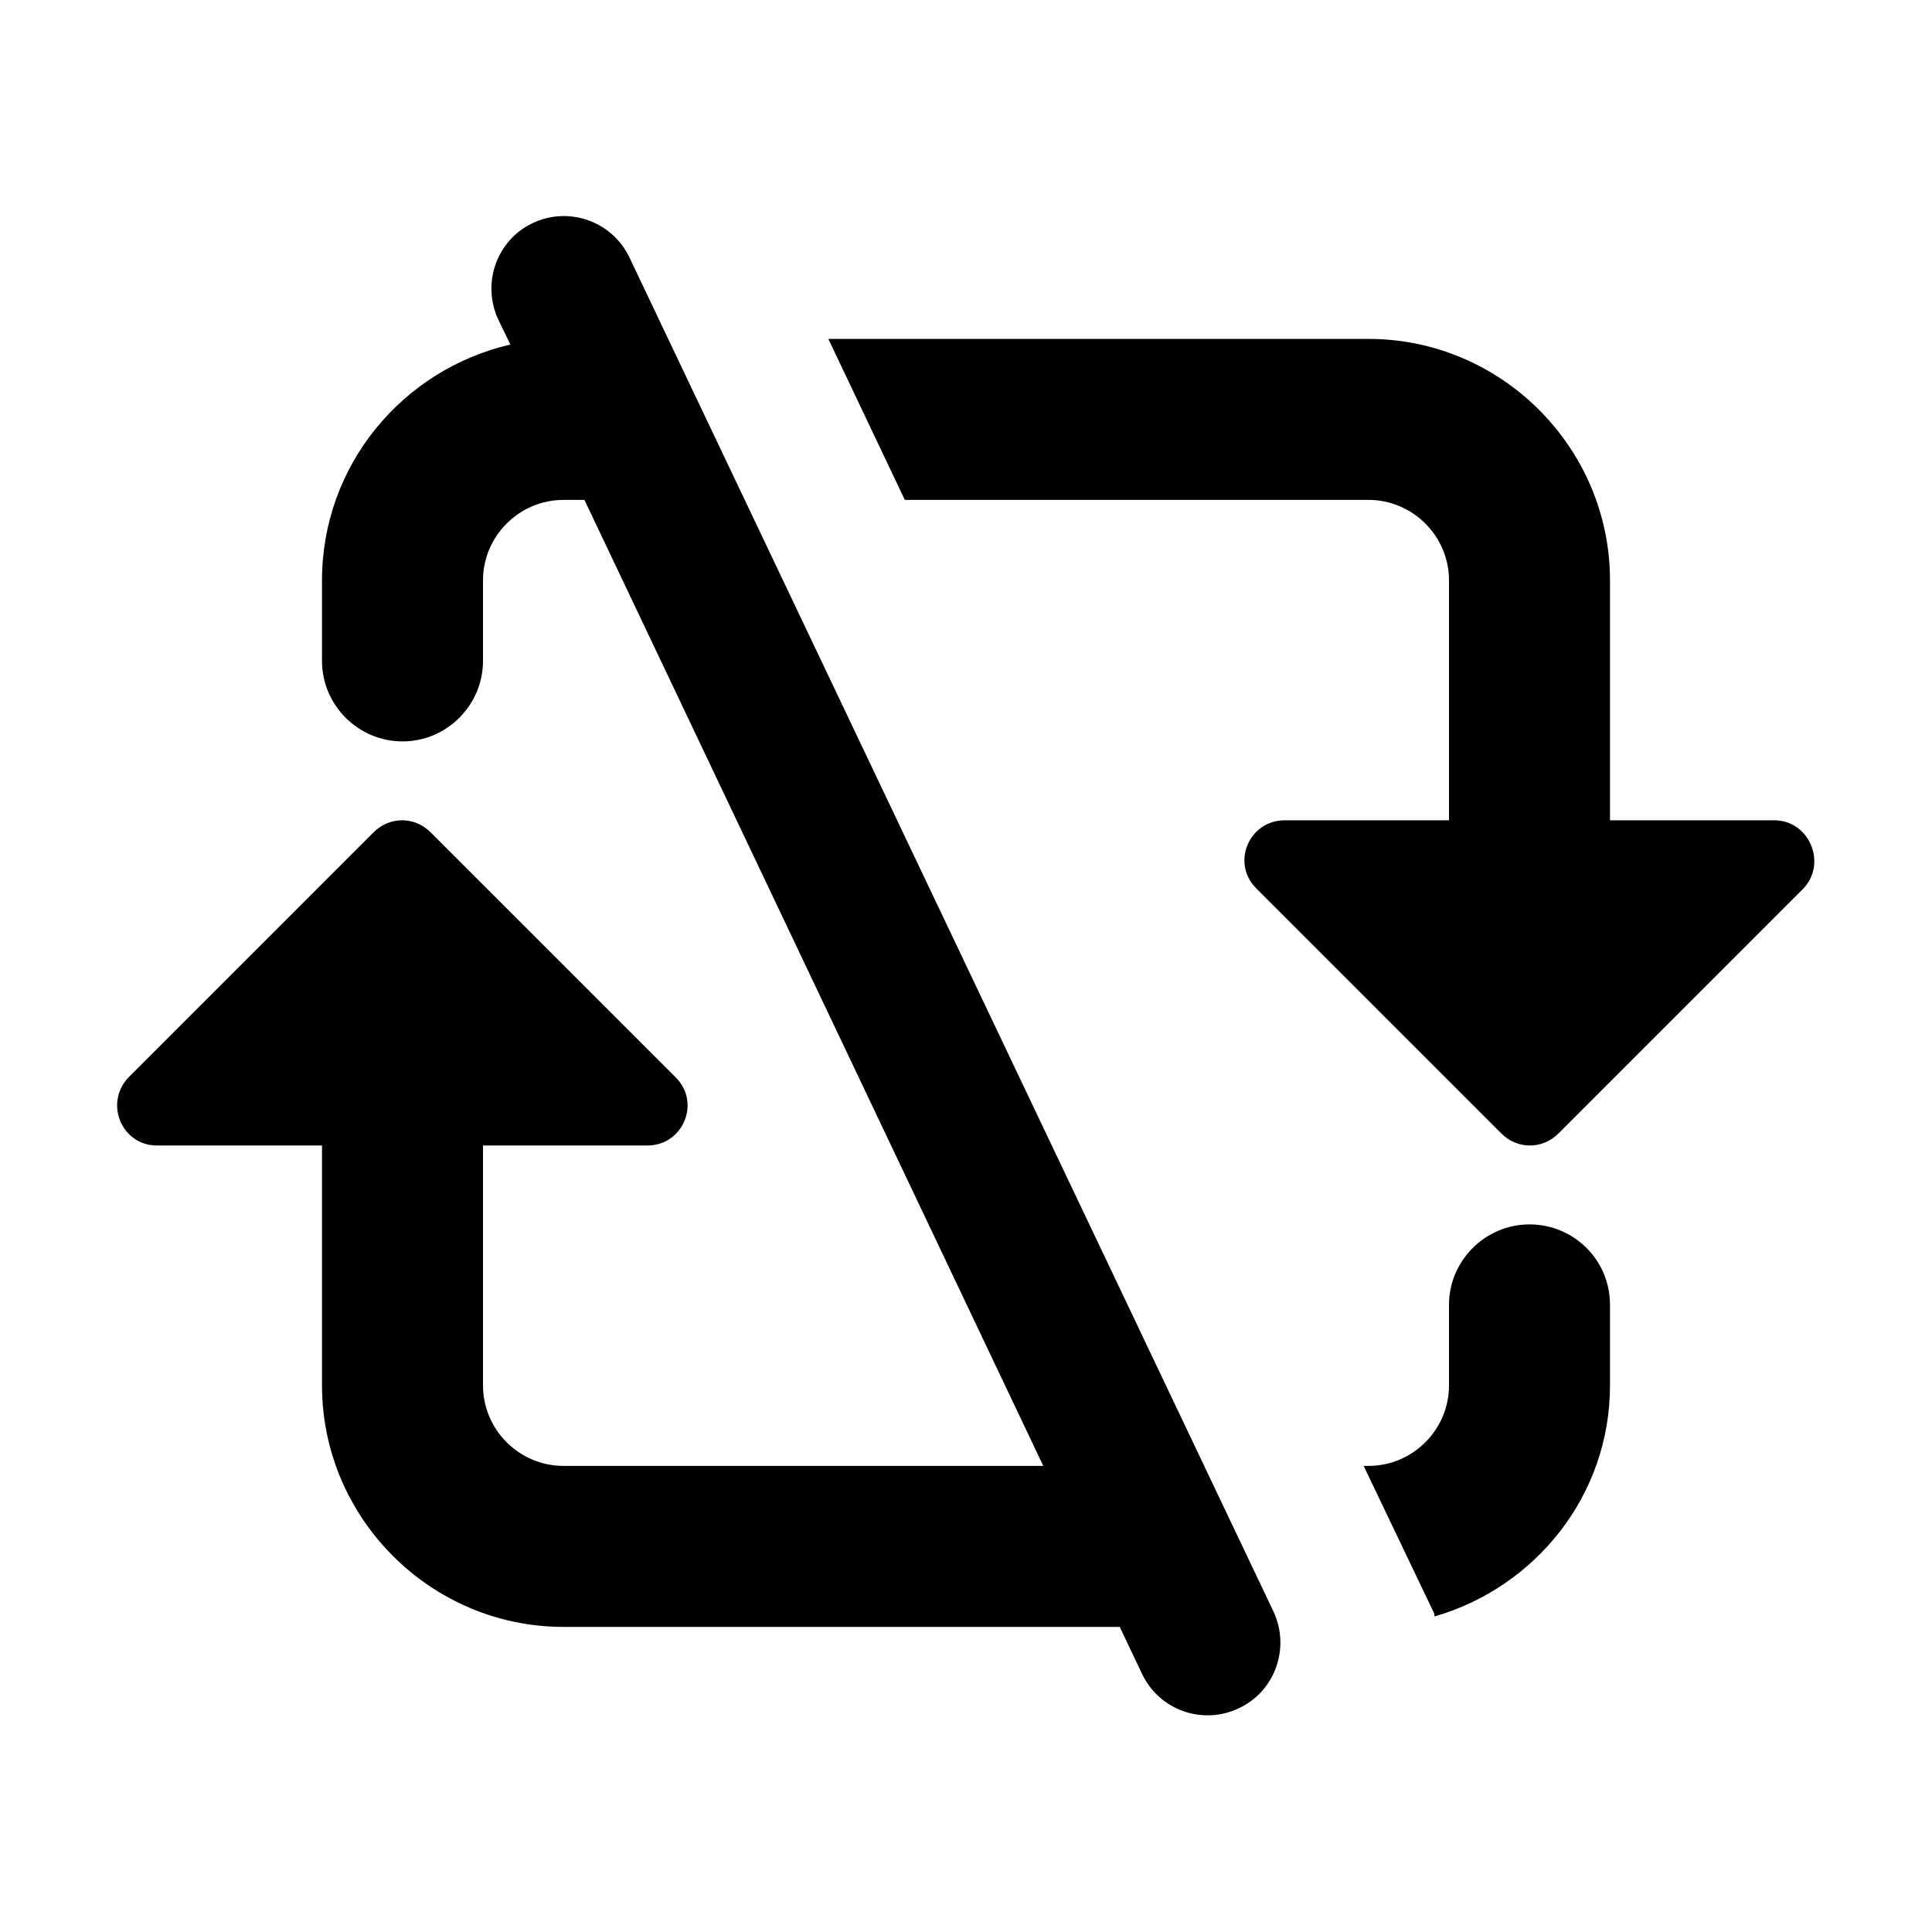
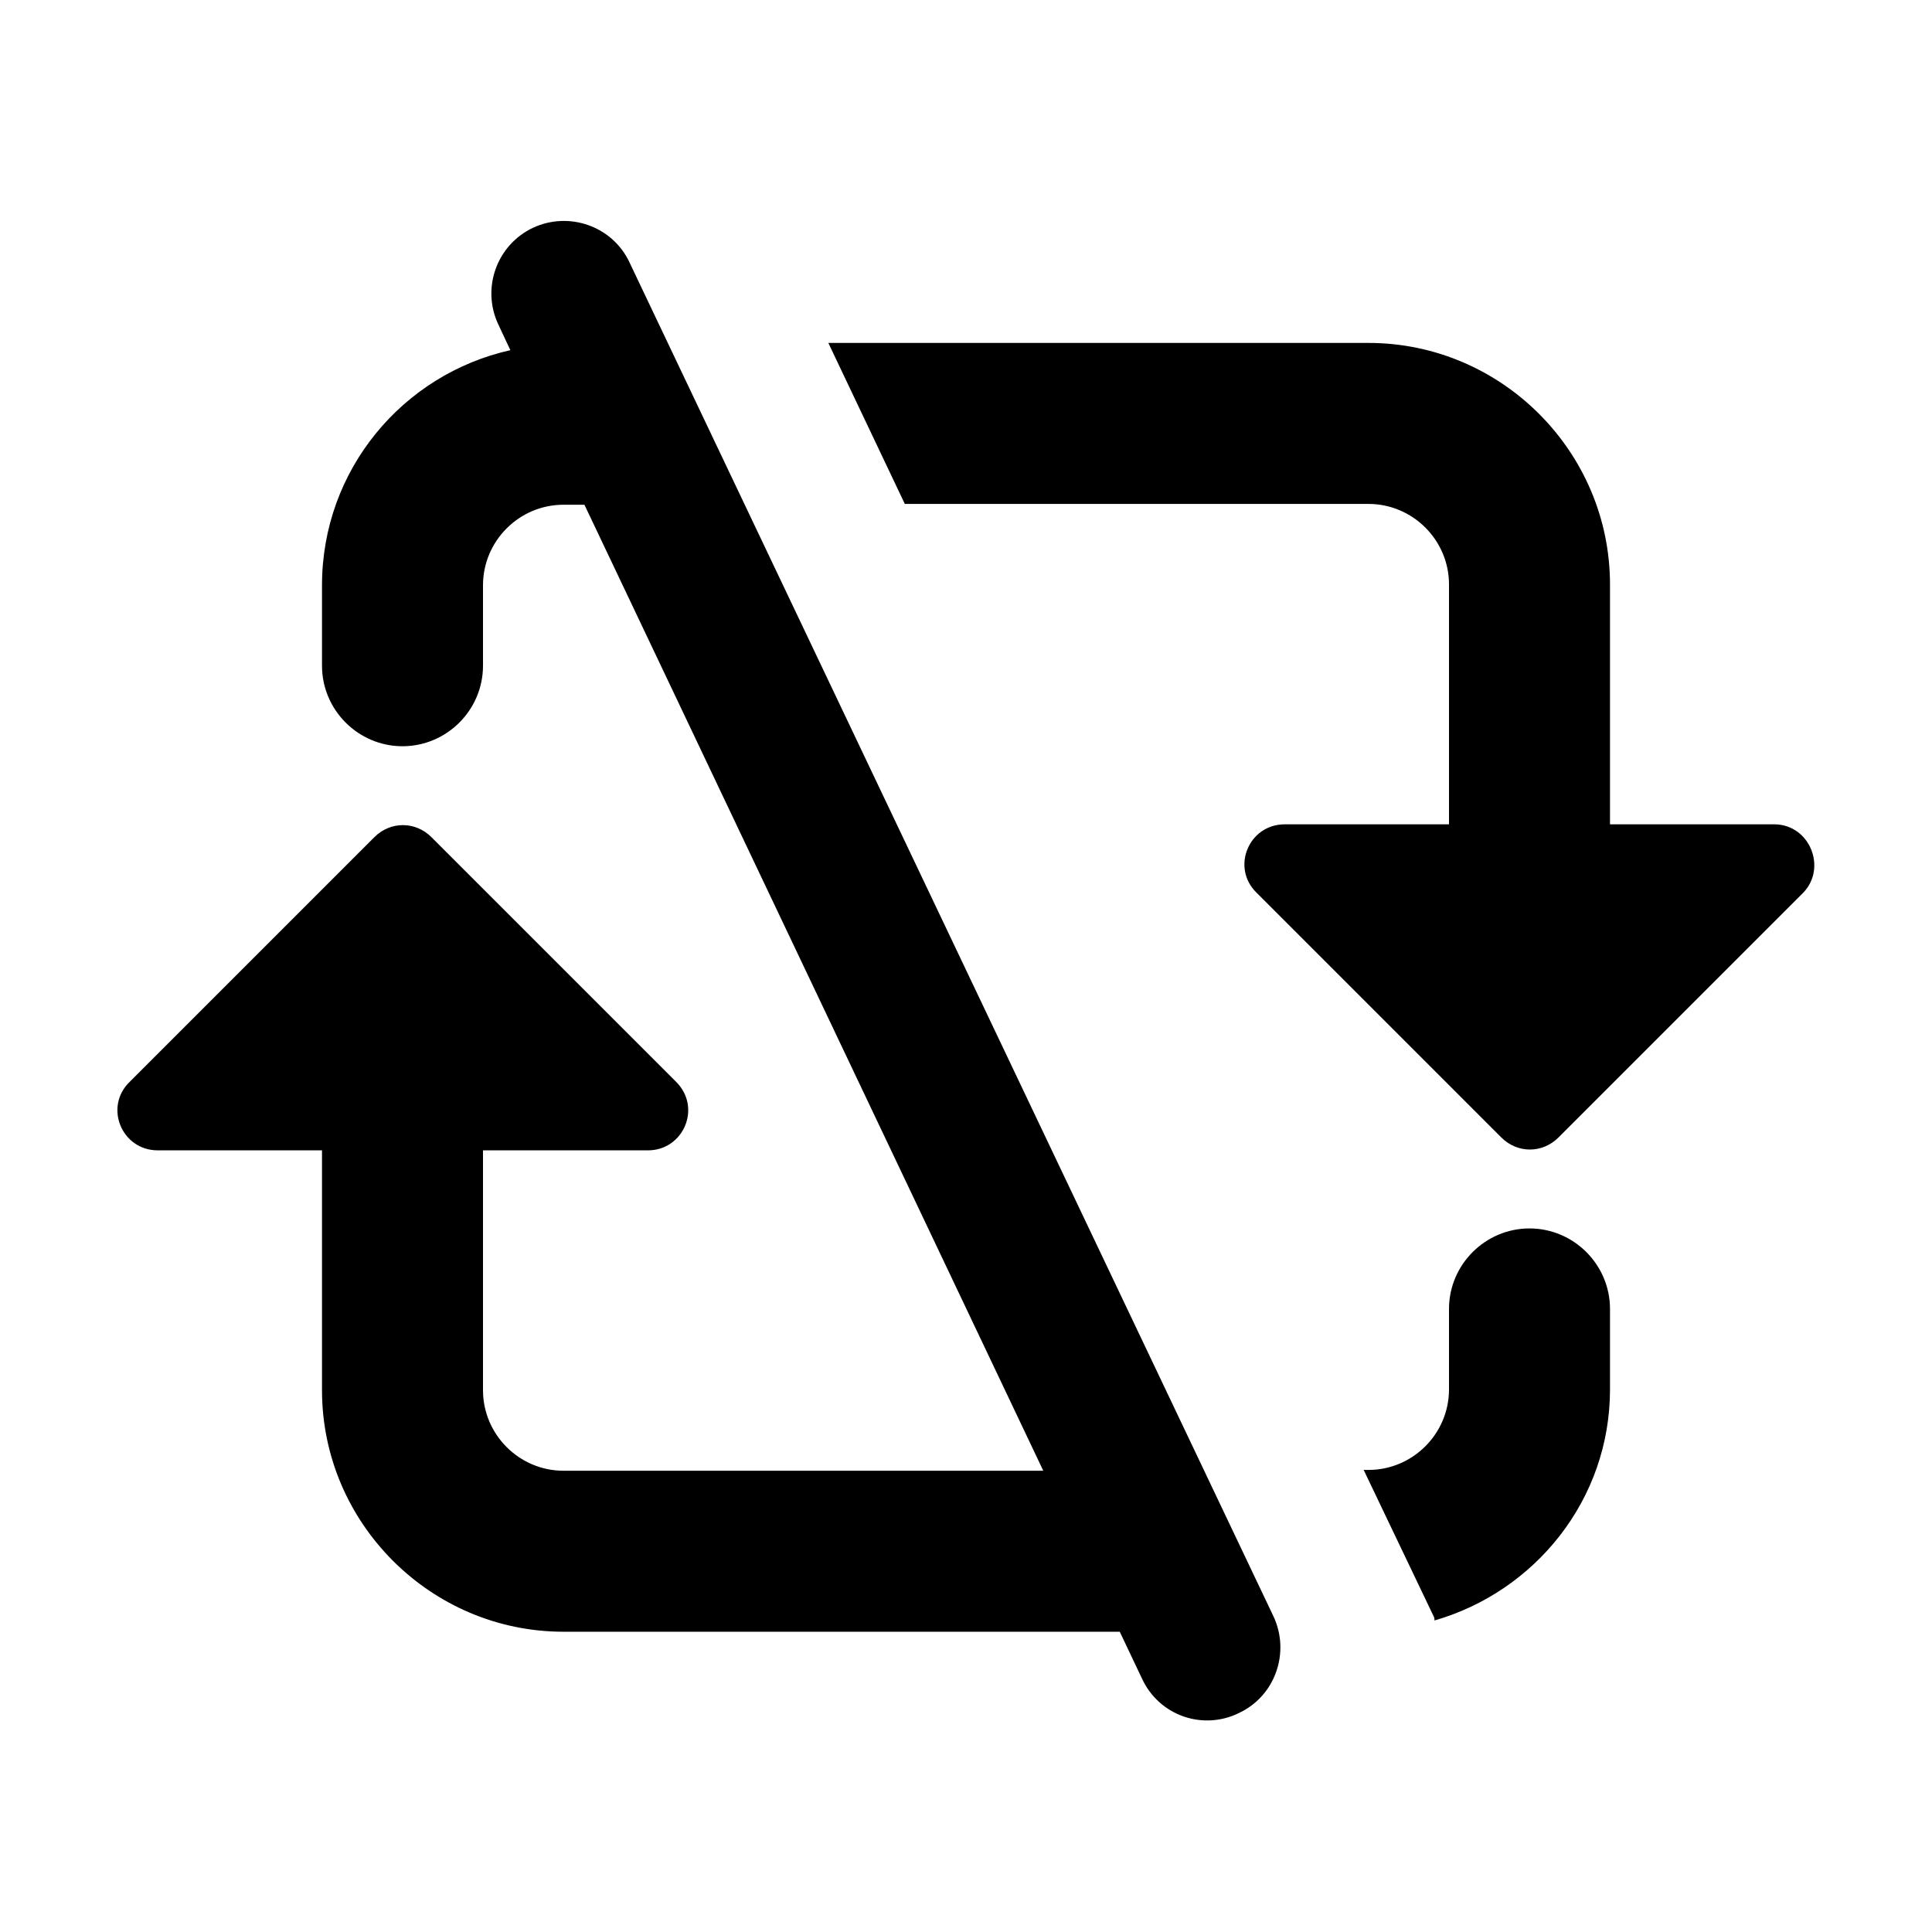
<svg xmlns="http://www.w3.org/2000/svg" width="24" height="24" viewBox="0 0 24 24" fill="currentColor">
-   <path fill-rule="evenodd" clip-rule="evenodd" d="M7.82 3.2a.903.903 0 00-1.2-.43c-.45.21-.64.75-.43 1.2l.15.31C5 4.59 4 5.78 4 7.21v1c0 .55.45 1 1 1s1-.45 1-1v-1c0-.55.45-1 1-1h.26l5.7 12H7c-.55 0-1-.45-1-1v-2.98h2.04c.45 0 .67-.54.35-.85l-3.04-3.04c-.2-.2-.51-.2-.71 0L1.6 13.38c-.31.32-.09.85.35.85H4v2.98c0 1.65 1.35 3 3 3h6.91l.28.59a.901.901 0 001.2.42c.45-.21.64-.75.43-1.2l-8-16.82zM19 15.21c-.55 0-1 .45-1 1v1c0 .55-.45 1-1 1h-.06l.87 1.82c.01.02.01.03.01.05 1.25-.36 2.18-1.5 2.18-2.87v-1c0-.56-.45-1-1-1zm1-5.02h2.04c.44 0 .66.54.36.85l-3.04 3.04c-.2.2-.51.2-.71 0l-3.04-3.04c-.32-.31-.1-.85.35-.85H18V7.21c0-.55-.45-1-1-1h-5.76l-.95-2H17c1.65 0 3 1.35 3 3v2.98z" />
+   <path d="M15.82 20.08c.21.45.02.99-.43 1.2a.89.89 0 01-1.2-.42l-.28-.59H7c-1.65 0-3-1.35-3-3v-2.98H1.96c-.45 0-.67-.54-.35-.85l3.04-3.04c.2-.2.51-.2.71 0l3.04 3.04c.32.32.09.85-.35.85H6v2.98c0 .55.45 1 1 1h5.96l-5.7-12H7c-.55 0-1 .45-1 1v1c0 .55-.45 1-1 1s-1-.45-1-1v-1c0-1.43 1-2.62 2.34-2.92l-.15-.32a.903.903 0 01.43-1.2c.45-.21.99-.02 1.2.43l8 16.82zM19 15.26c-.55 0-1 .45-1 1v1c0 .55-.45 1-1 1h-.06l.87 1.82c.01.02.01.03.01.05 1.25-.36 2.18-1.5 2.18-2.87v-1c0-.55-.45-1-1-1zm3.04-5.02H20V7.26c0-1.65-1.35-3-3-3h-6.71l.95 2H17c.55 0 1 .45 1 1v2.98h-2.04c-.45 0-.67.54-.35.85l3.04 3.04c.2.2.51.2.71 0l3.04-3.04c.3-.31.08-.85-.36-.85z" />
</svg>
